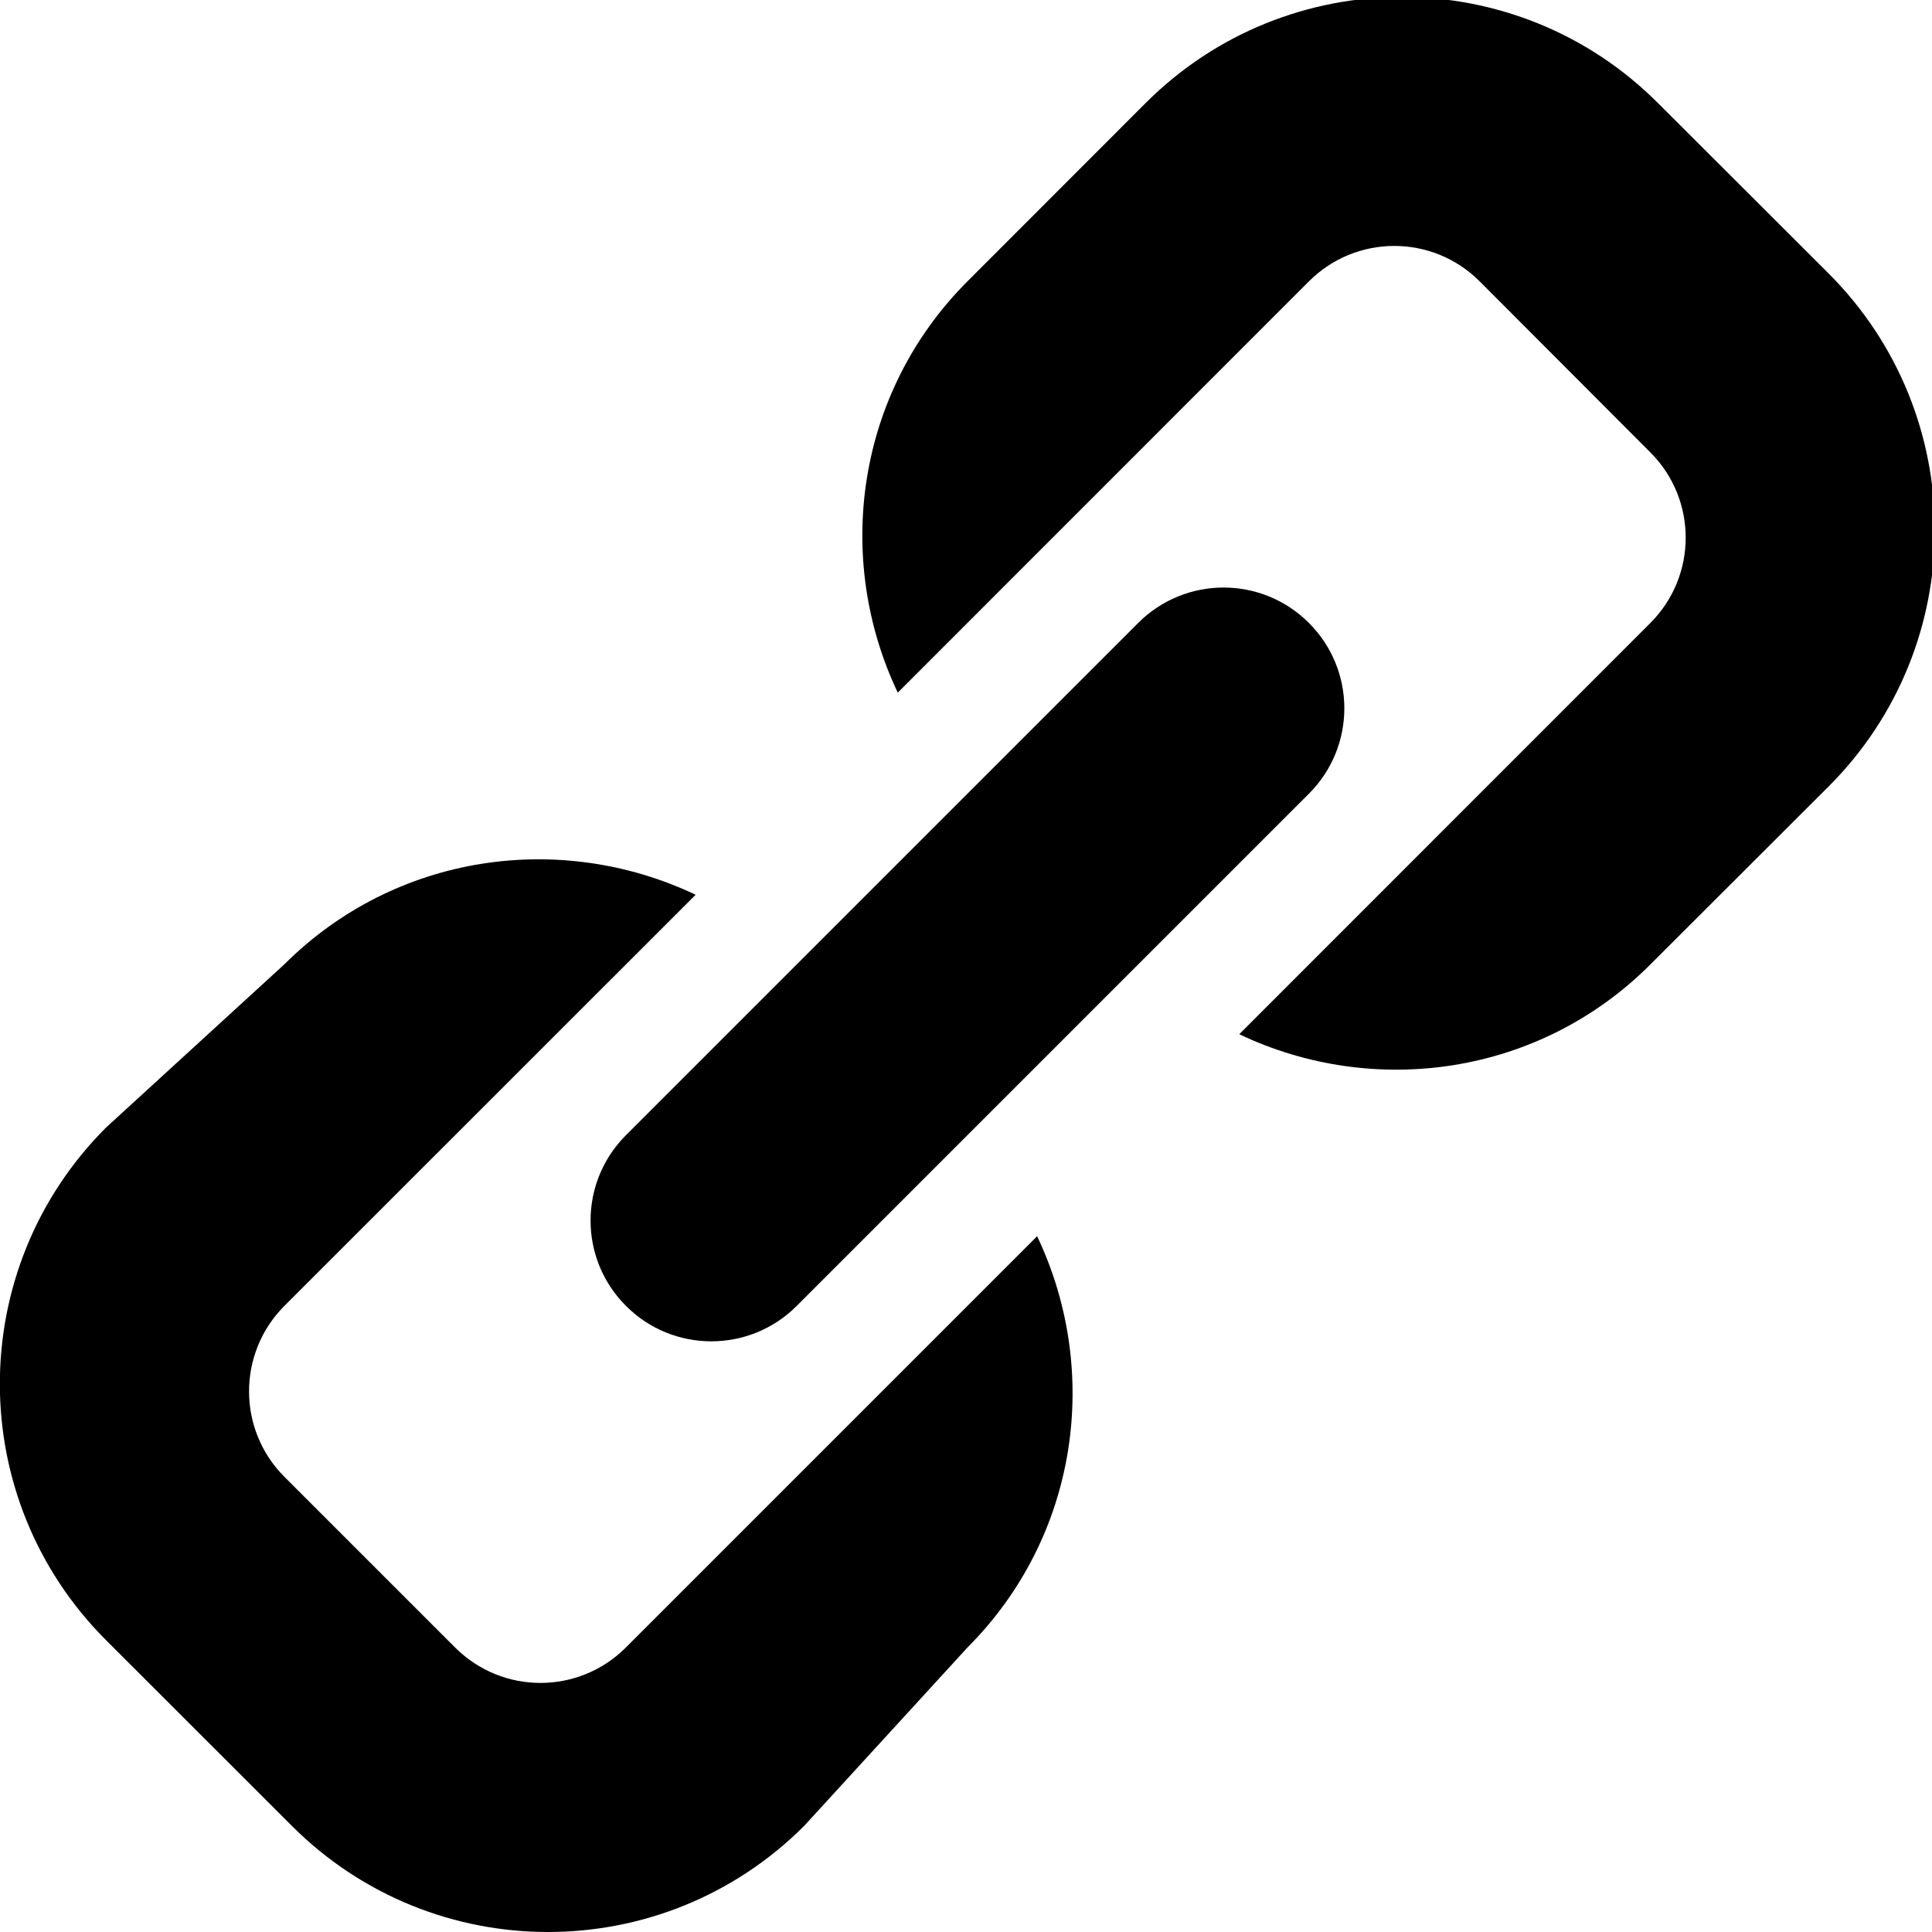
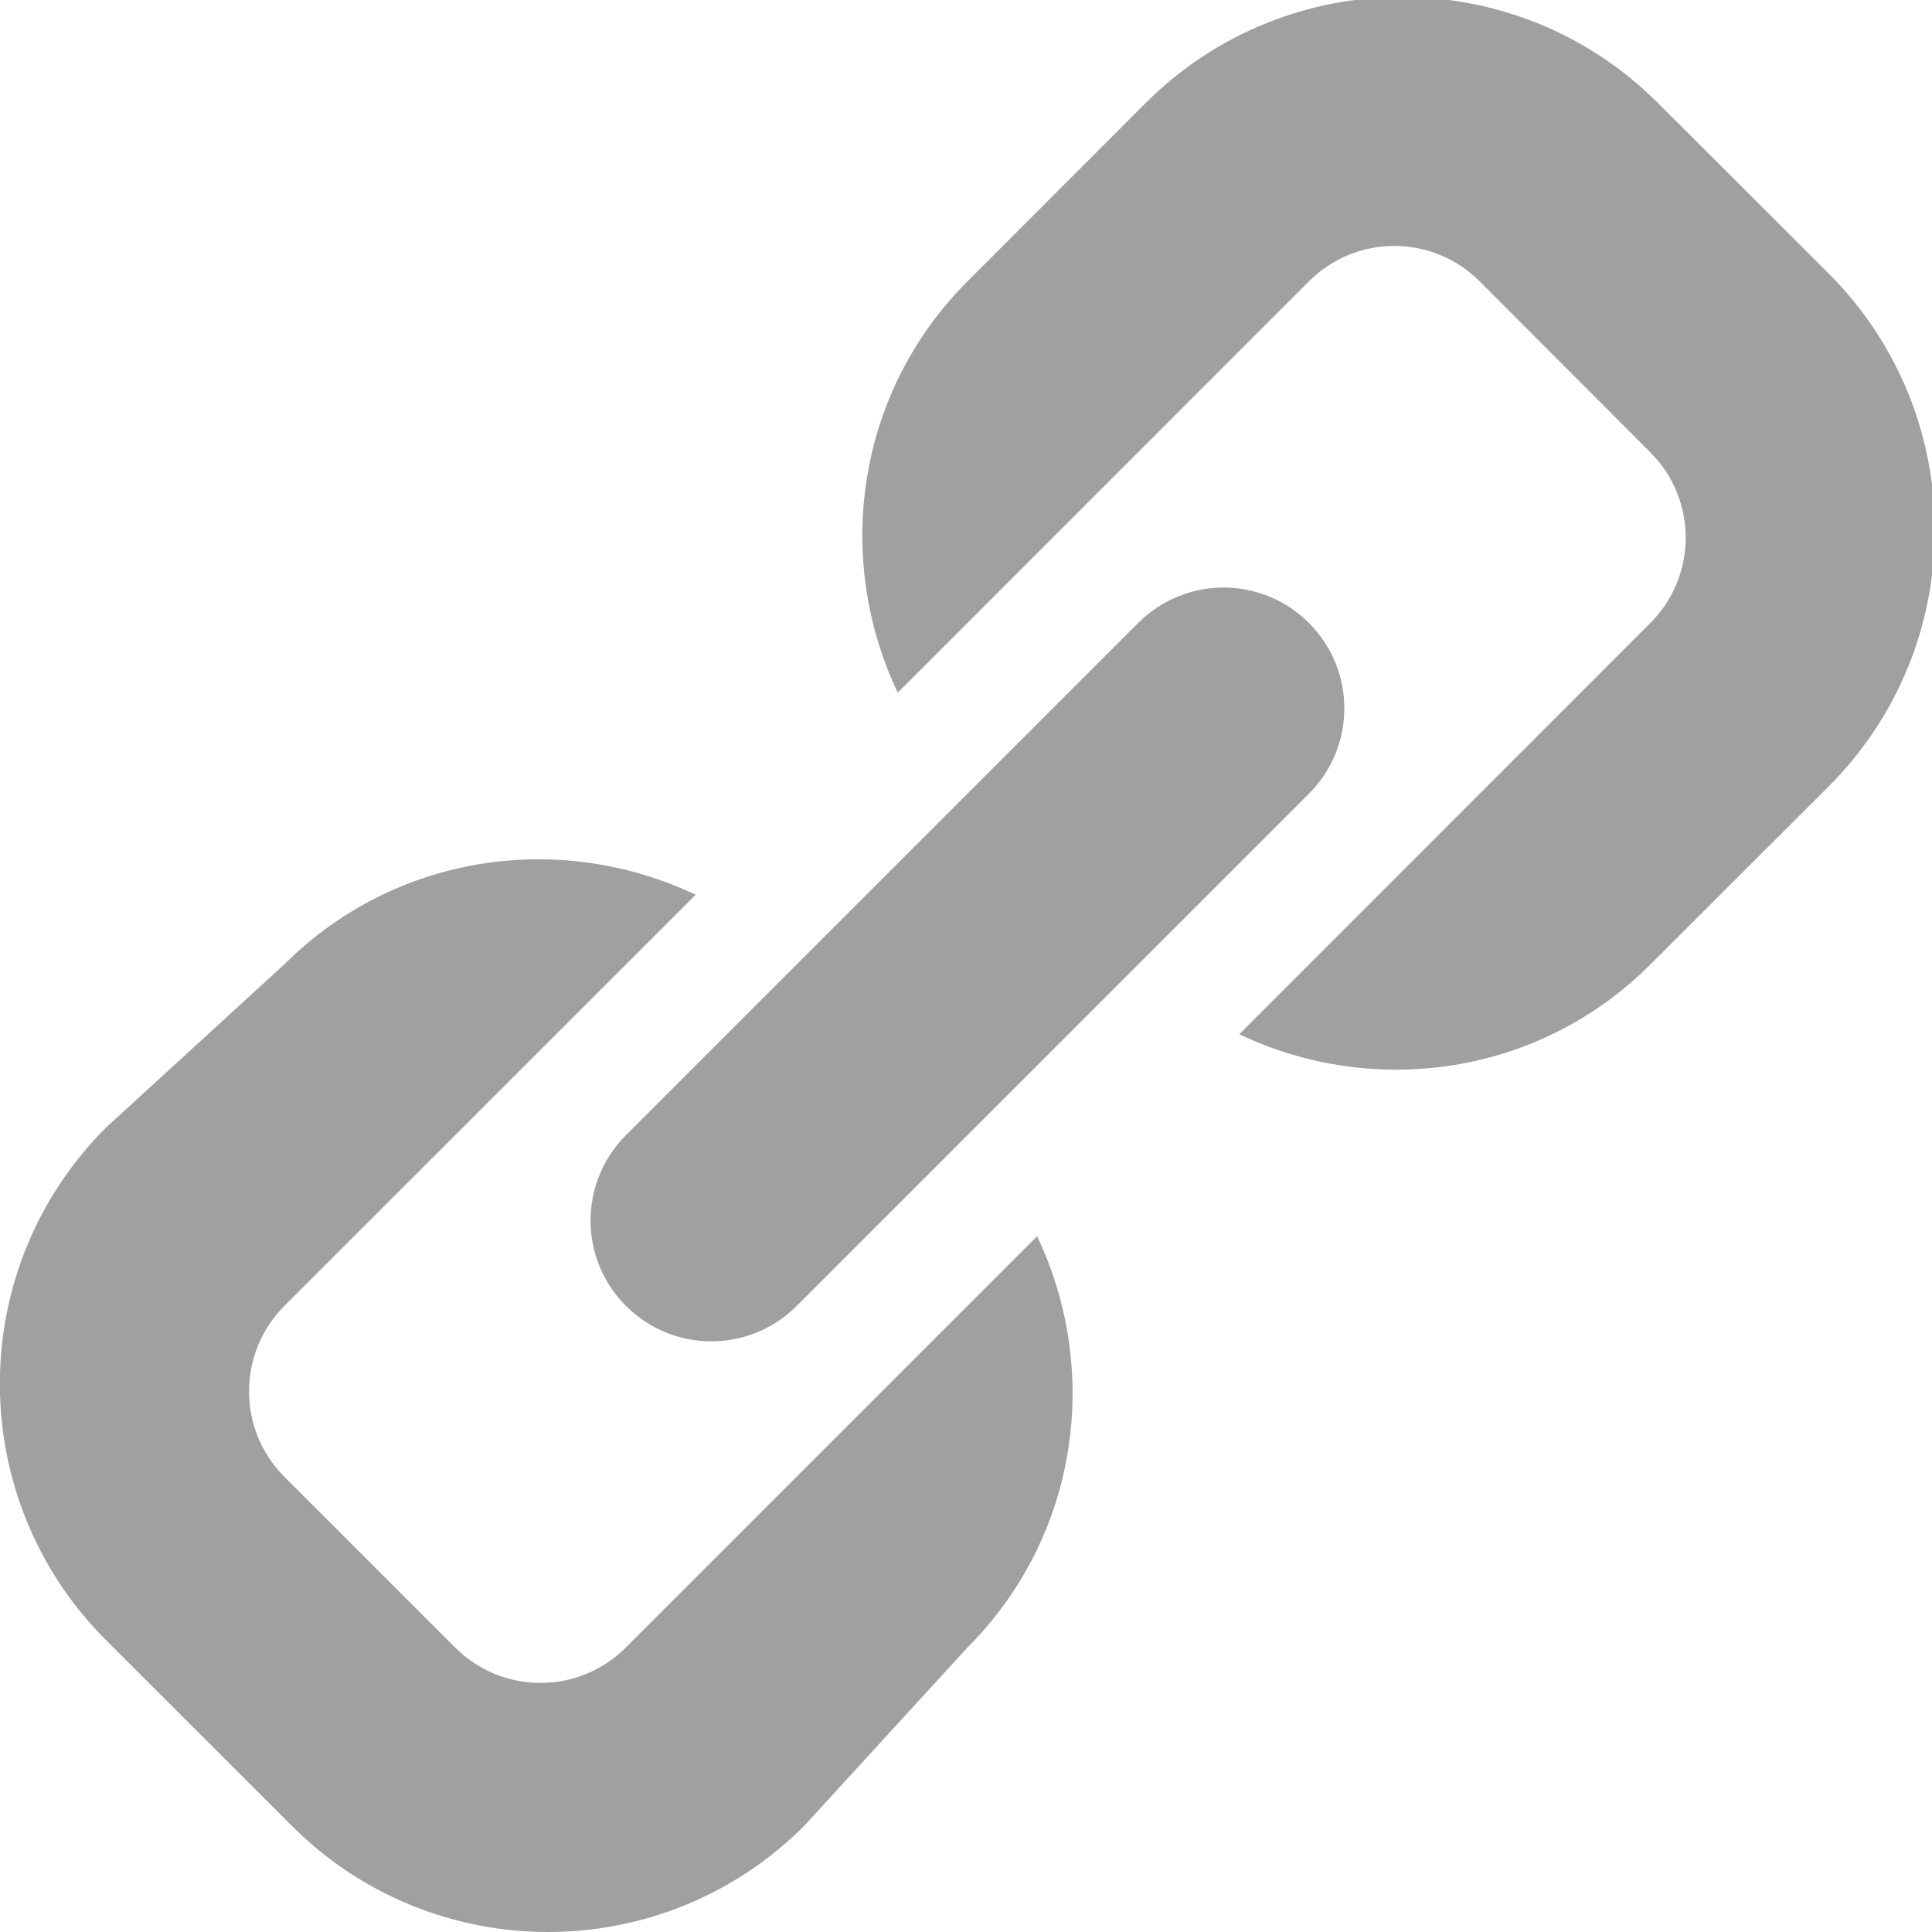
- <svg xmlns="http://www.w3.org/2000/svg" t="1488261481338" class="icon" style="" viewBox="0 0 1024 1024" version="1.1" p-id="15561" width="200" height="200">
+ <svg xmlns="http://www.w3.org/2000/svg" t="1488261481338" class="icon" fill="rgba(160,160,160,1)" viewBox="0 0 1024 1024" version="1.1" p-id="15561" width="200" height="200">
  <defs>
    <style type="text/css" />
  </defs>
  <path d="M969.344 416.704l-94.656 94.528c-59.008 59.008-146.624 70.848-217.856 36.928l217.856-217.92c25.024-25.024 25.024-65.536 0-90.496L784.256 149.12c-25.024-25.024-65.472-25.024-90.496 0L475.84 367.104C441.92 295.808 453.76 208.192 512.768 149.12l94.464-94.528c75.008-74.944 196.608-74.944 271.488 0l90.624 90.496C1044.224 220.096 1044.224 341.696 969.344 416.704zM331.776 692.16c-25.024-25.024-25.024-65.472 0-90.496l271.488-271.488c25.024-25.024 65.472-25.024 90.496 0s25.024 65.472 0 90.496l-271.488 271.488C397.312 717.184 356.736 717.184 331.776 692.16zM150.72 782.72l90.496 90.496c25.024 25.024 65.472 25.024 90.496 0l217.984-217.984c33.92 71.296 22.08 158.912-36.928 217.984l-86.528 94.528c-75.008 75.008-196.544 75.008-271.552 0l-98.56-98.496c-74.944-75.008-74.944-196.544 0-271.552l94.528-86.528C209.792 452.16 297.344 440.32 368.704 474.24l-217.984 217.92C125.76 717.184 125.76 757.76 150.72 782.72z" p-id="15562" />
</svg>
